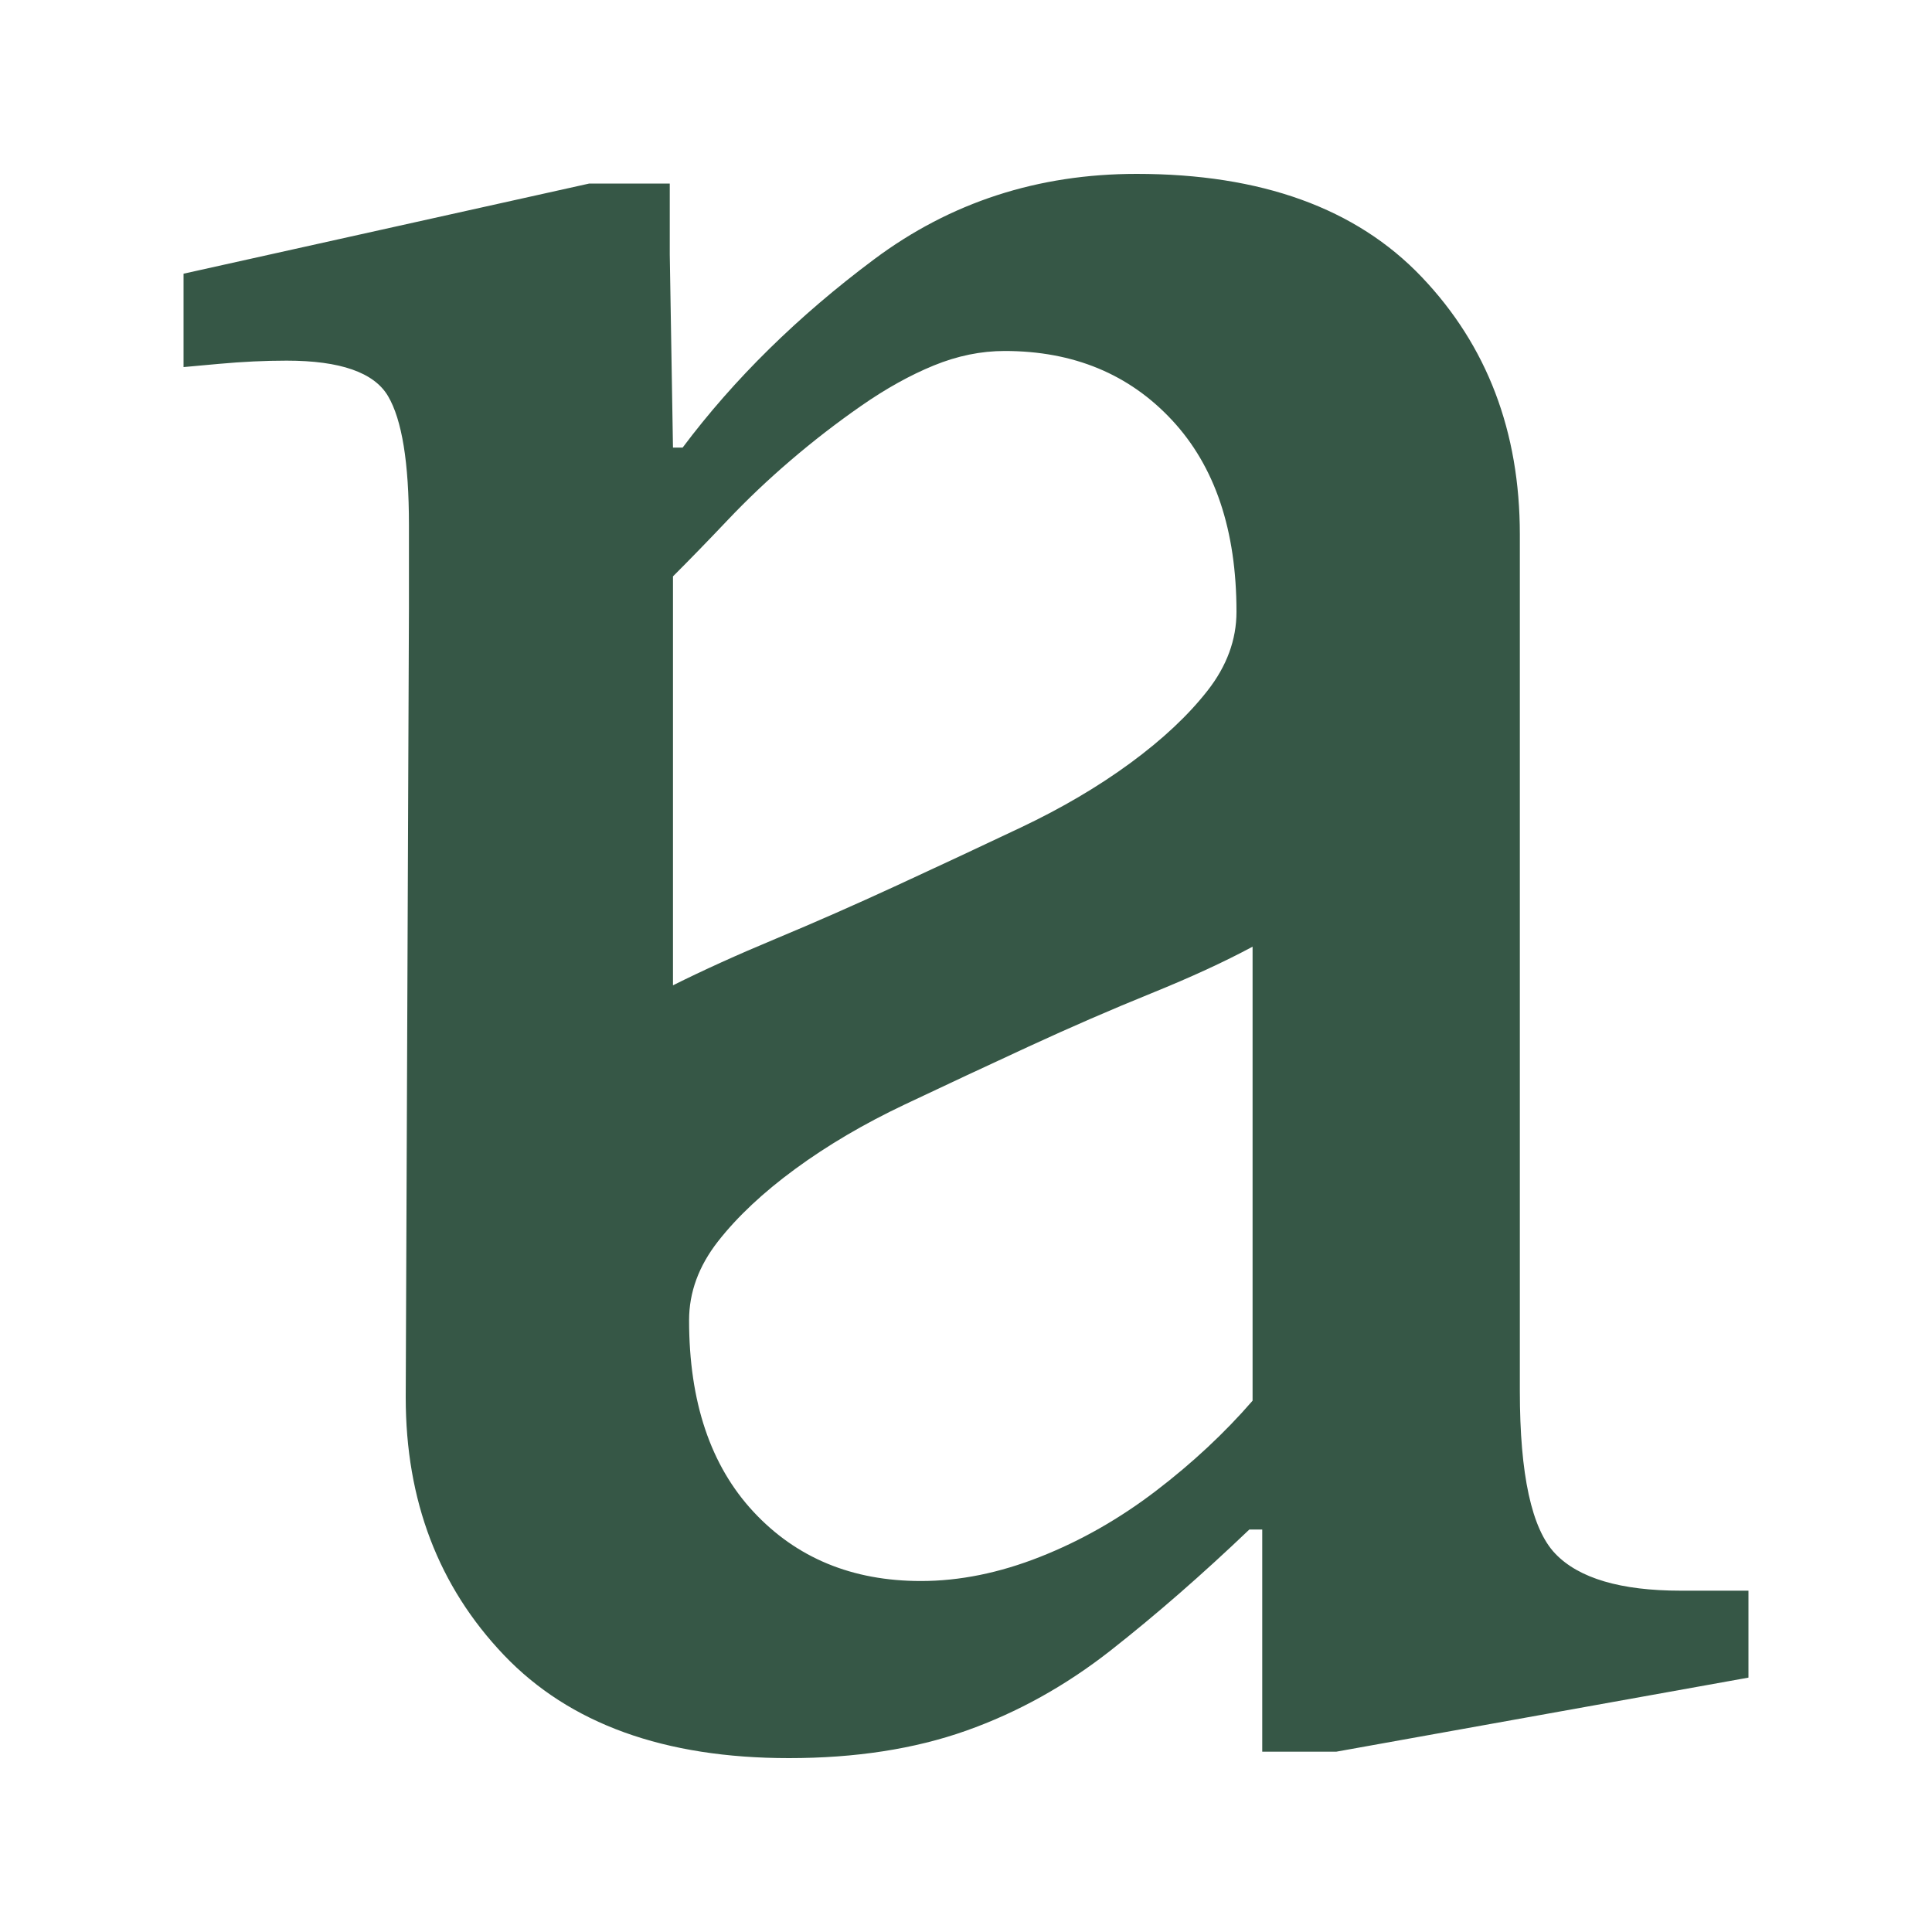
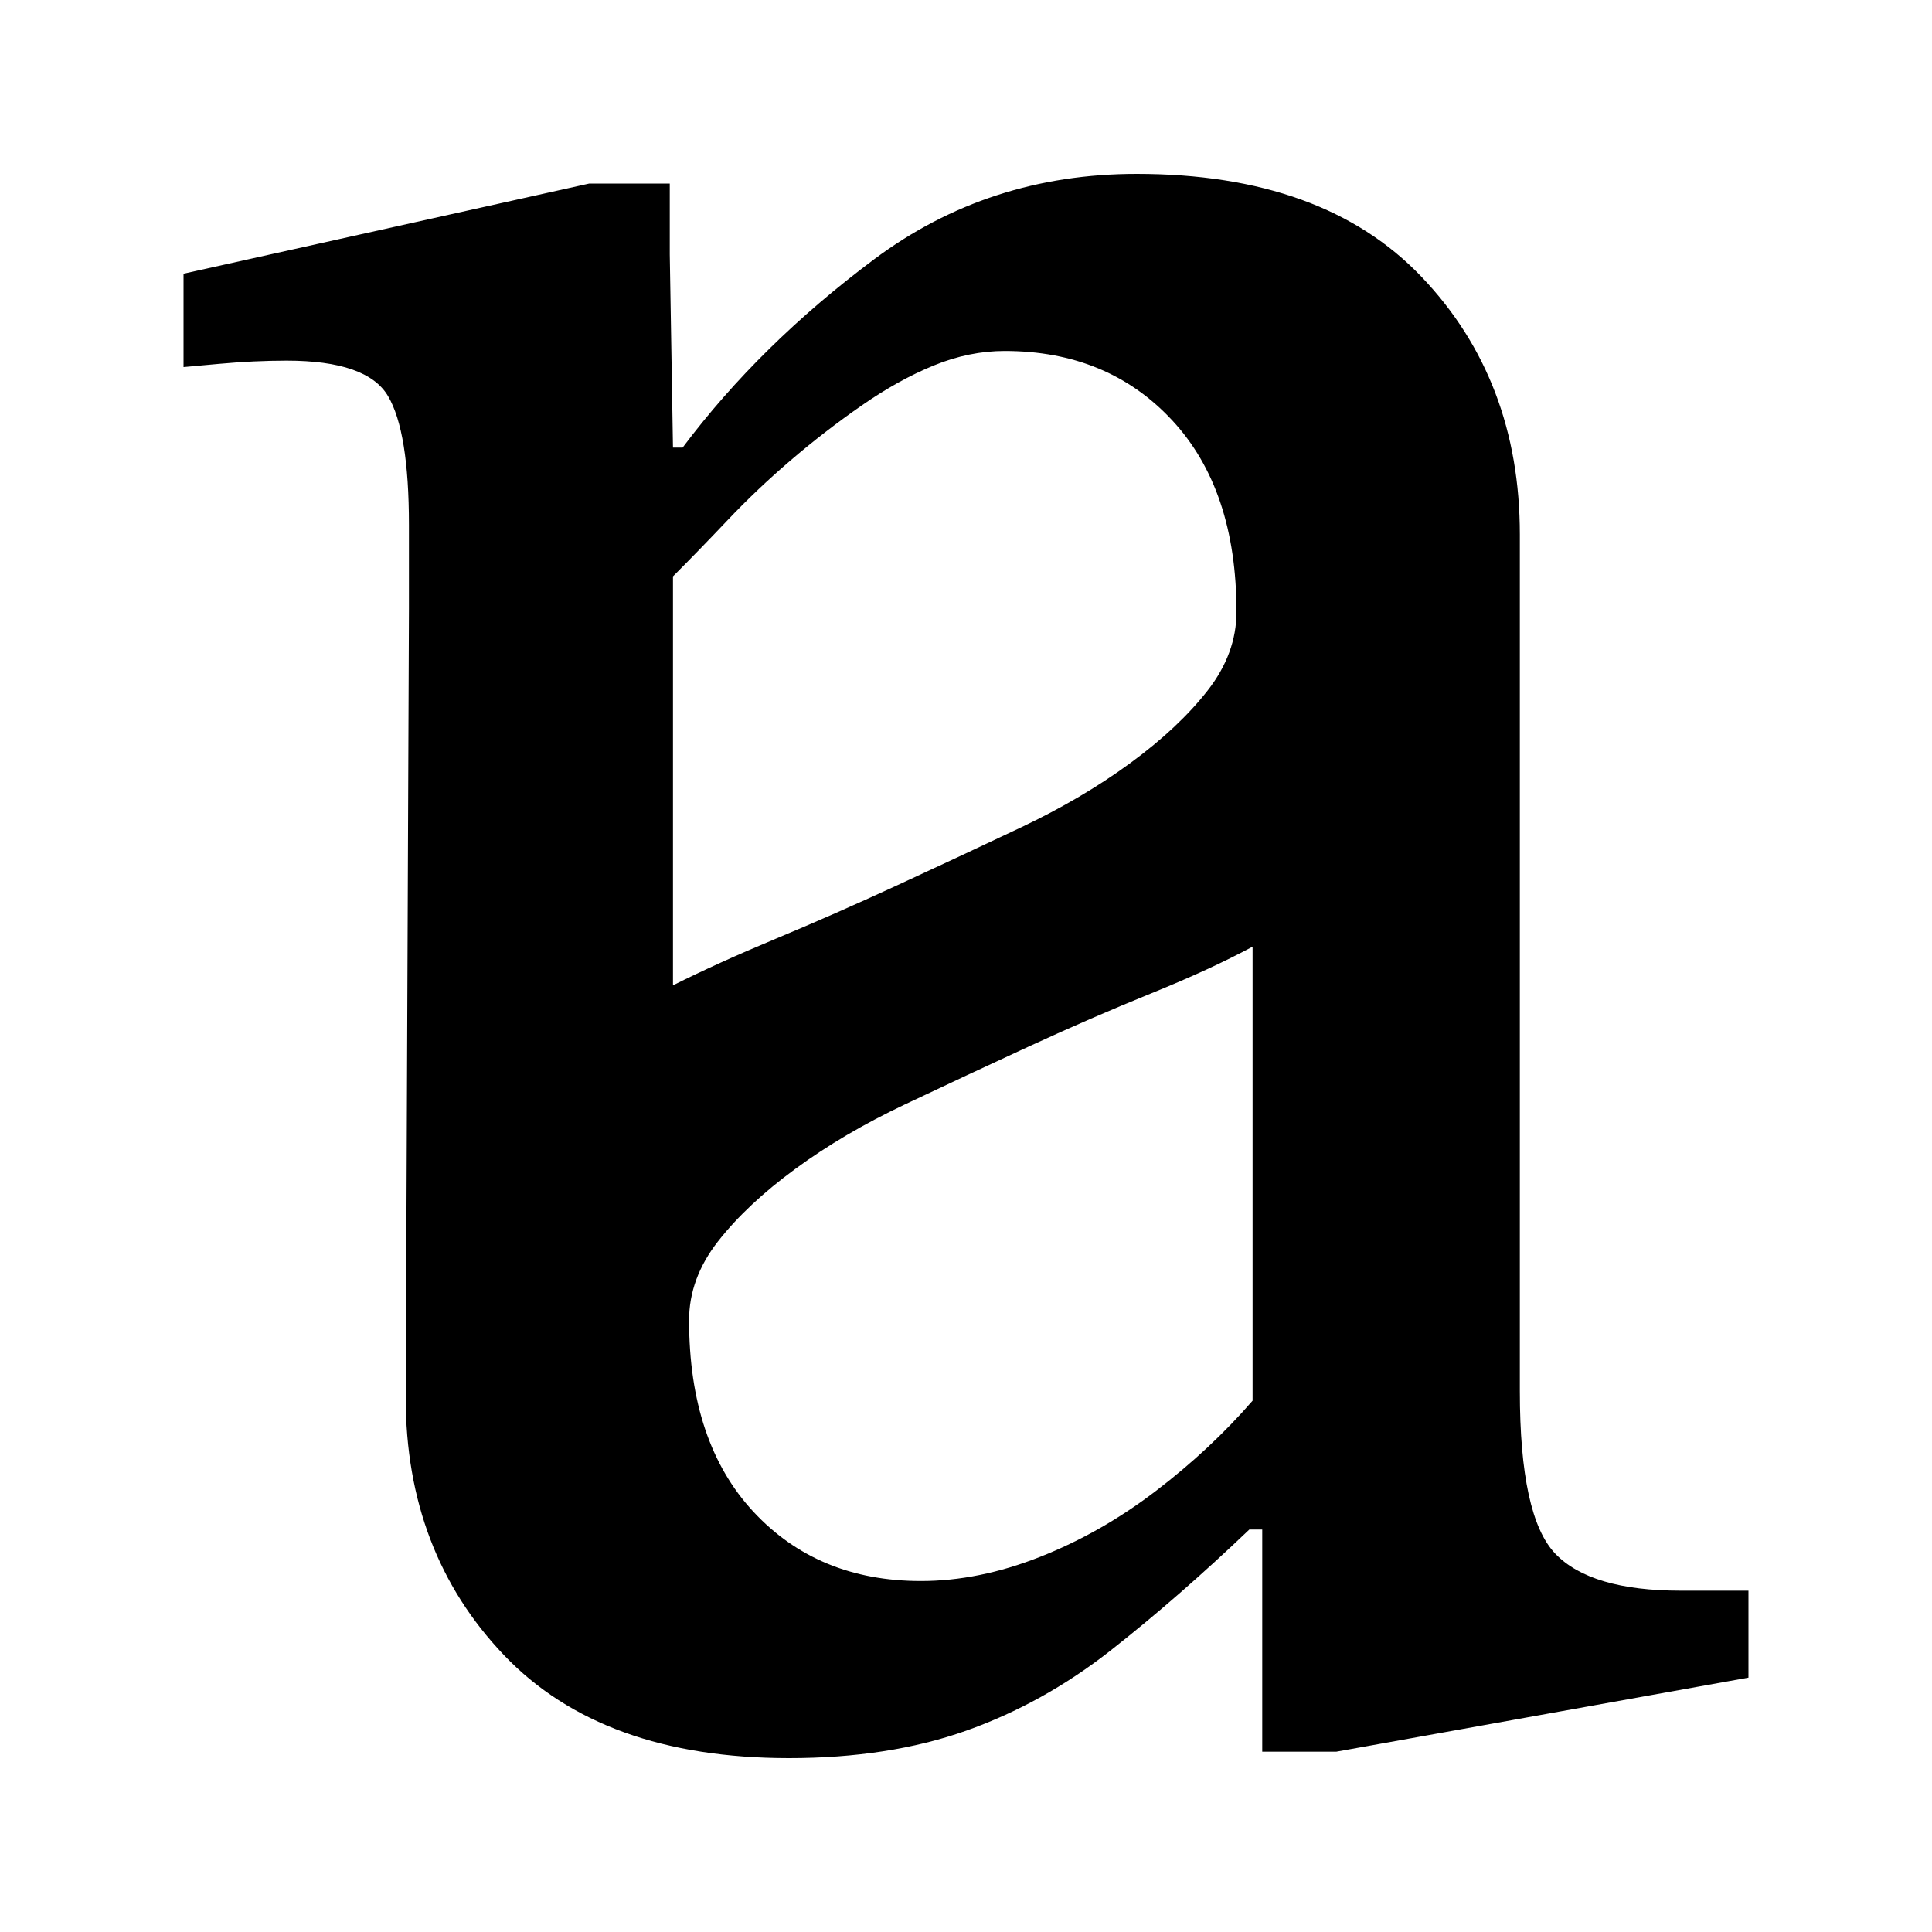
<svg xmlns="http://www.w3.org/2000/svg" viewBox="0 0 600 600">
-   <path fill="#365746" transform="translate(46 539) scale(1 -1)" d="M81 350V376Q81 405 74.5 416.0Q68 427 43 427Q33 427 22.0 426.0Q11 425 11 425V454L137 482H162V460L163 400H166Q190 432 225.5 458.5Q261 485 307 485Q365 485 395.5 453.0Q426 421 426 373V107Q426 68 437.0 56.5Q448 45 476 45H497V18L369 -5H346V64H342Q320 43 299.0 26.5Q278 10 254.0 1.5Q230 -7 199 -7Q141 -7 110.5 25.0Q80 57 80 105ZM163 233Q177 240 195.0 247.5Q213 255 232.5 264.0Q252 273 271.0 282.0Q290 291 305.0 302.0Q320 313 329.0 324.5Q338 336 338 349Q338 387 318.0 408.5Q298 430 266 430Q255 430 244.0 425.5Q233 421 221.5 413.0Q210 405 199.5 396.0Q189 387 180.0 377.5Q171 368 163 360ZM343 245Q330 238 311.5 230.5Q293 223 273.5 214.0Q254 205 235.0 196.0Q216 187 201.0 176.0Q186 165 177.0 153.5Q168 142 168 129Q168 91 188.0 69.5Q208 48 240 48Q258 48 277.0 55.5Q296 63 313.0 76.0Q330 89 343 104Z" />
+   <path fill="#000000" transform="translate(46 539) scale(1 -1)" d="M81 350V376Q81 405 74.5 416.0Q68 427 43 427Q33 427 22.0 426.0Q11 425 11 425V454L137 482H162V460L163 400H166Q190 432 225.5 458.5Q261 485 307 485Q365 485 395.5 453.0Q426 421 426 373V107Q426 68 437.0 56.5Q448 45 476 45H497V18L369 -5H346V64H342Q320 43 299.0 26.5Q278 10 254.0 1.5Q230 -7 199 -7Q141 -7 110.5 25.0Q80 57 80 105ZM163 233Q177 240 195.0 247.5Q213 255 232.5 264.0Q252 273 271.0 282.0Q290 291 305.0 302.0Q320 313 329.0 324.5Q338 336 338 349Q338 387 318.0 408.5Q298 430 266 430Q255 430 244.0 425.5Q233 421 221.5 413.0Q210 405 199.5 396.0Q189 387 180.0 377.5Q171 368 163 360ZM343 245Q330 238 311.5 230.5Q293 223 273.5 214.0Q254 205 235.0 196.0Q216 187 201.0 176.0Q186 165 177.0 153.5Q168 142 168 129Q168 91 188.0 69.5Q208 48 240 48Q258 48 277.0 55.5Q296 63 313.0 76.0Q330 89 343 104Z" />
</svg>
